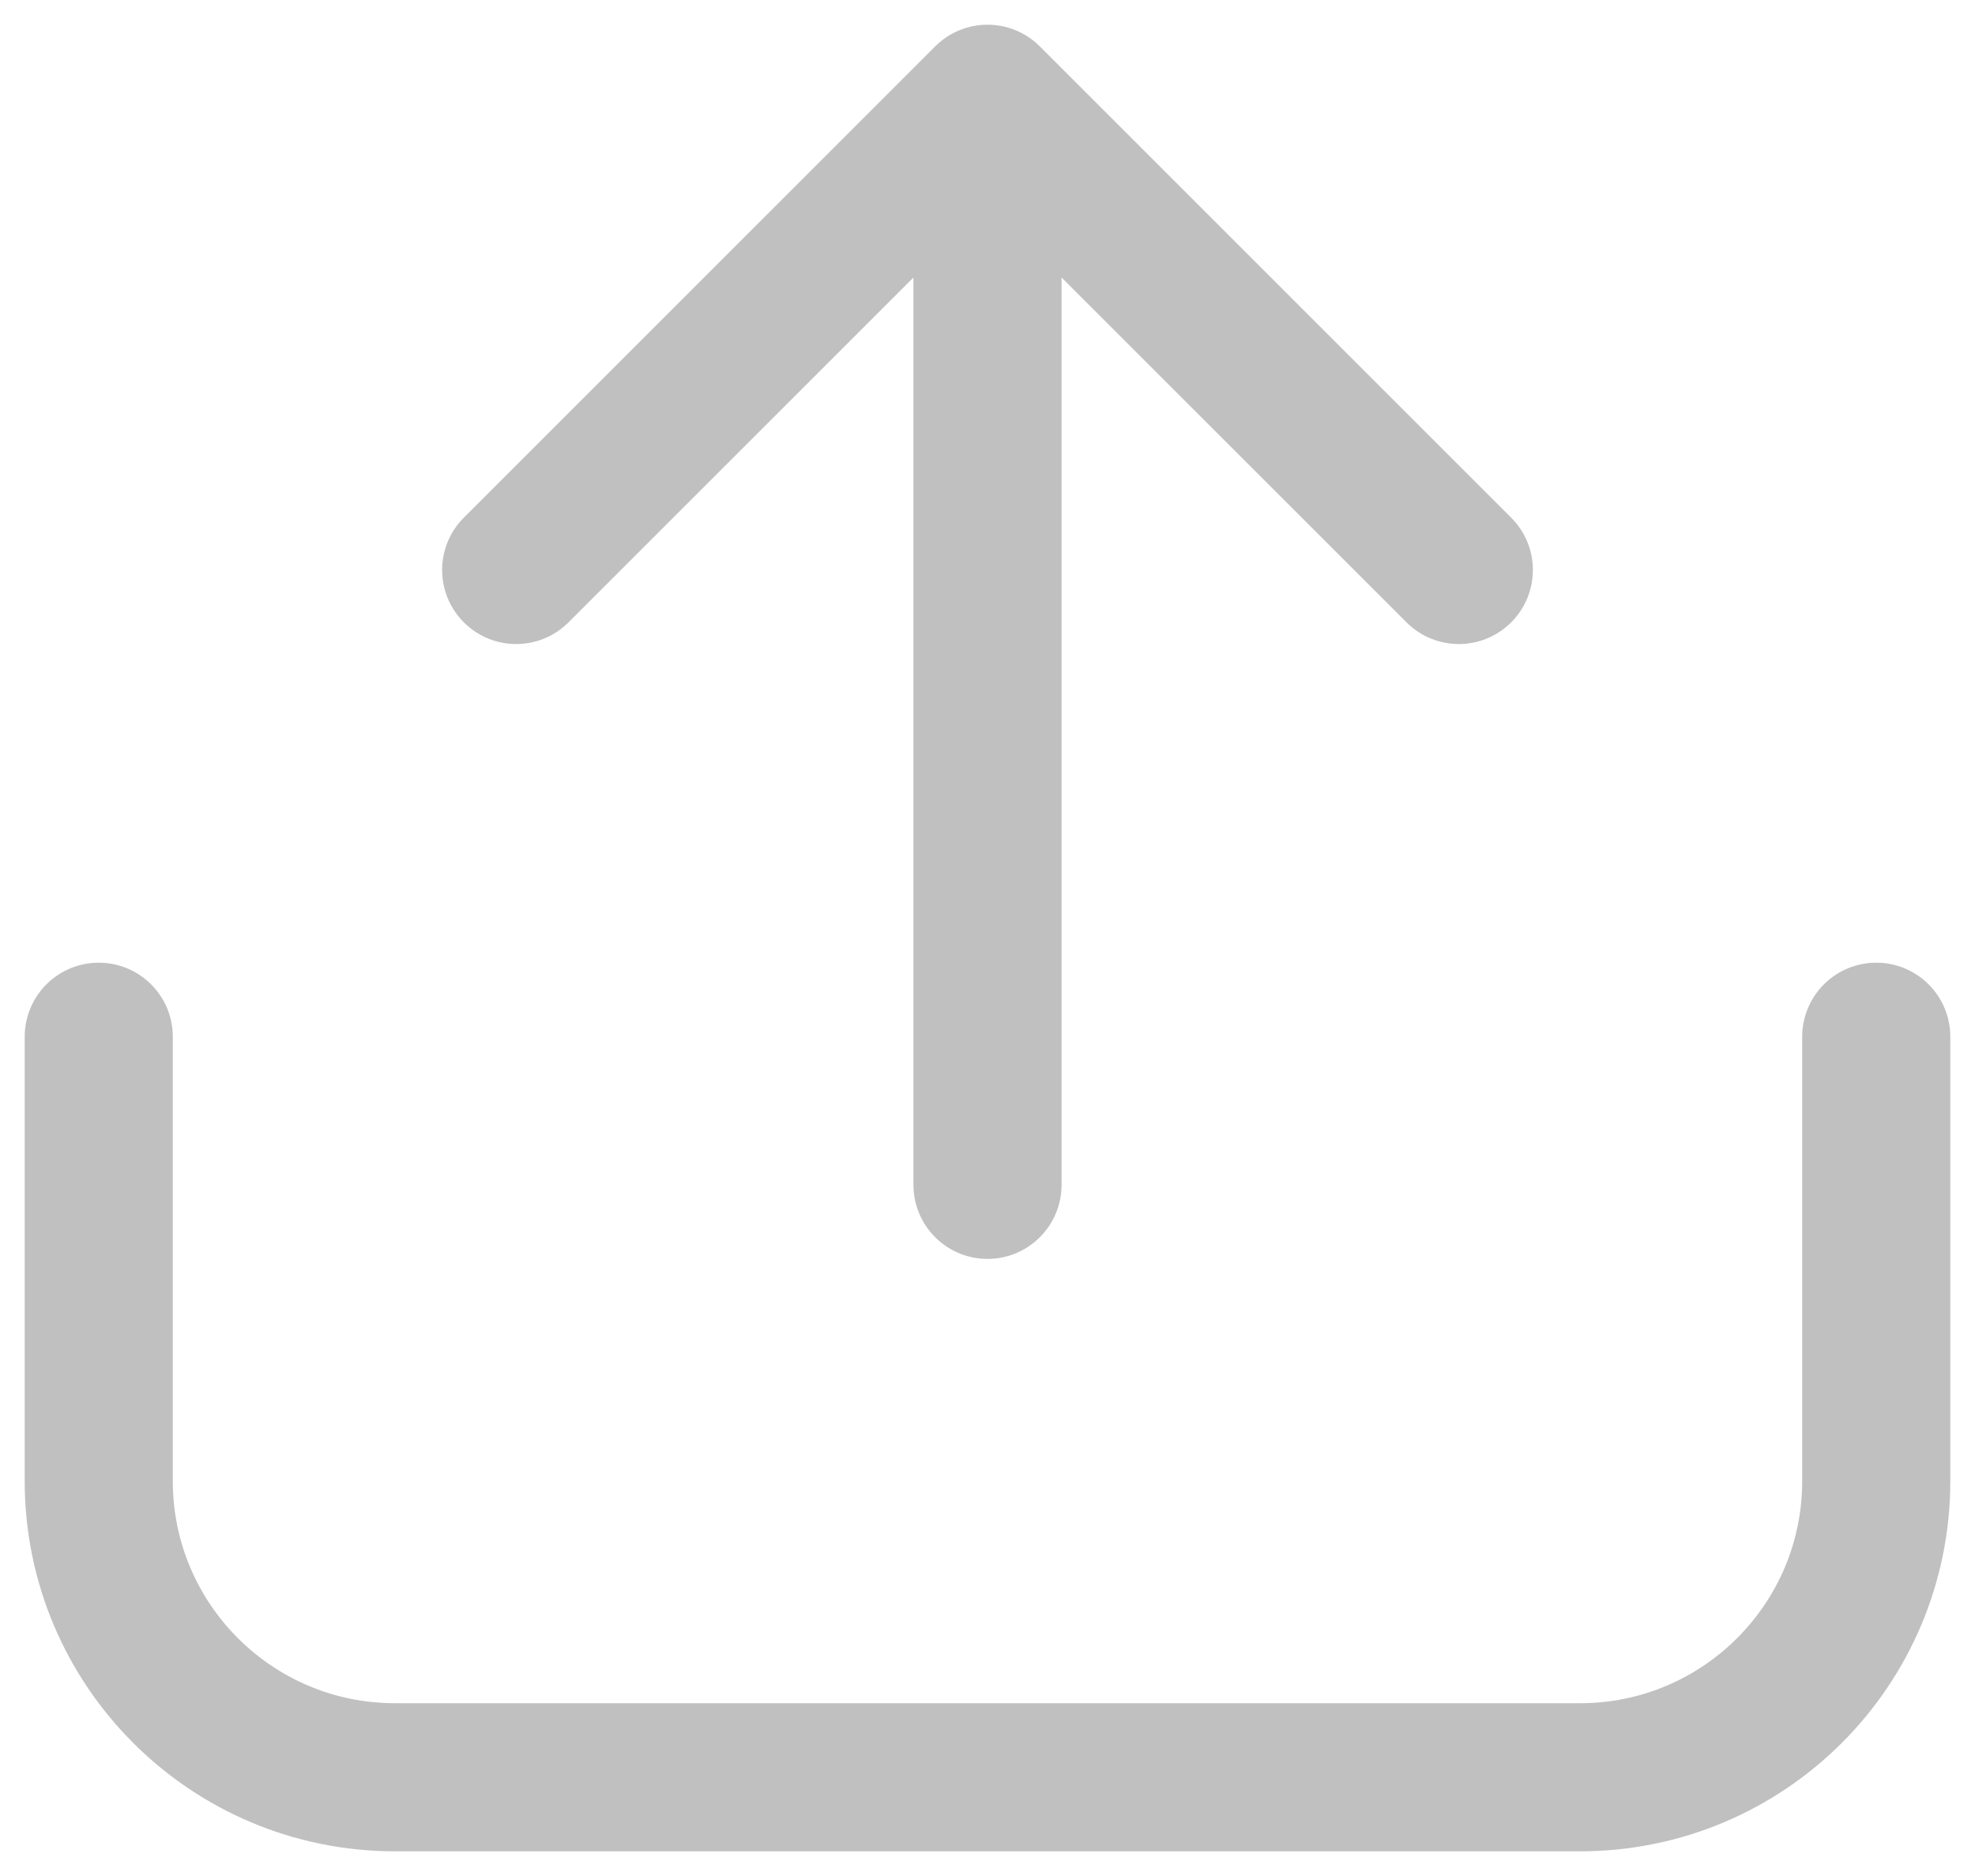
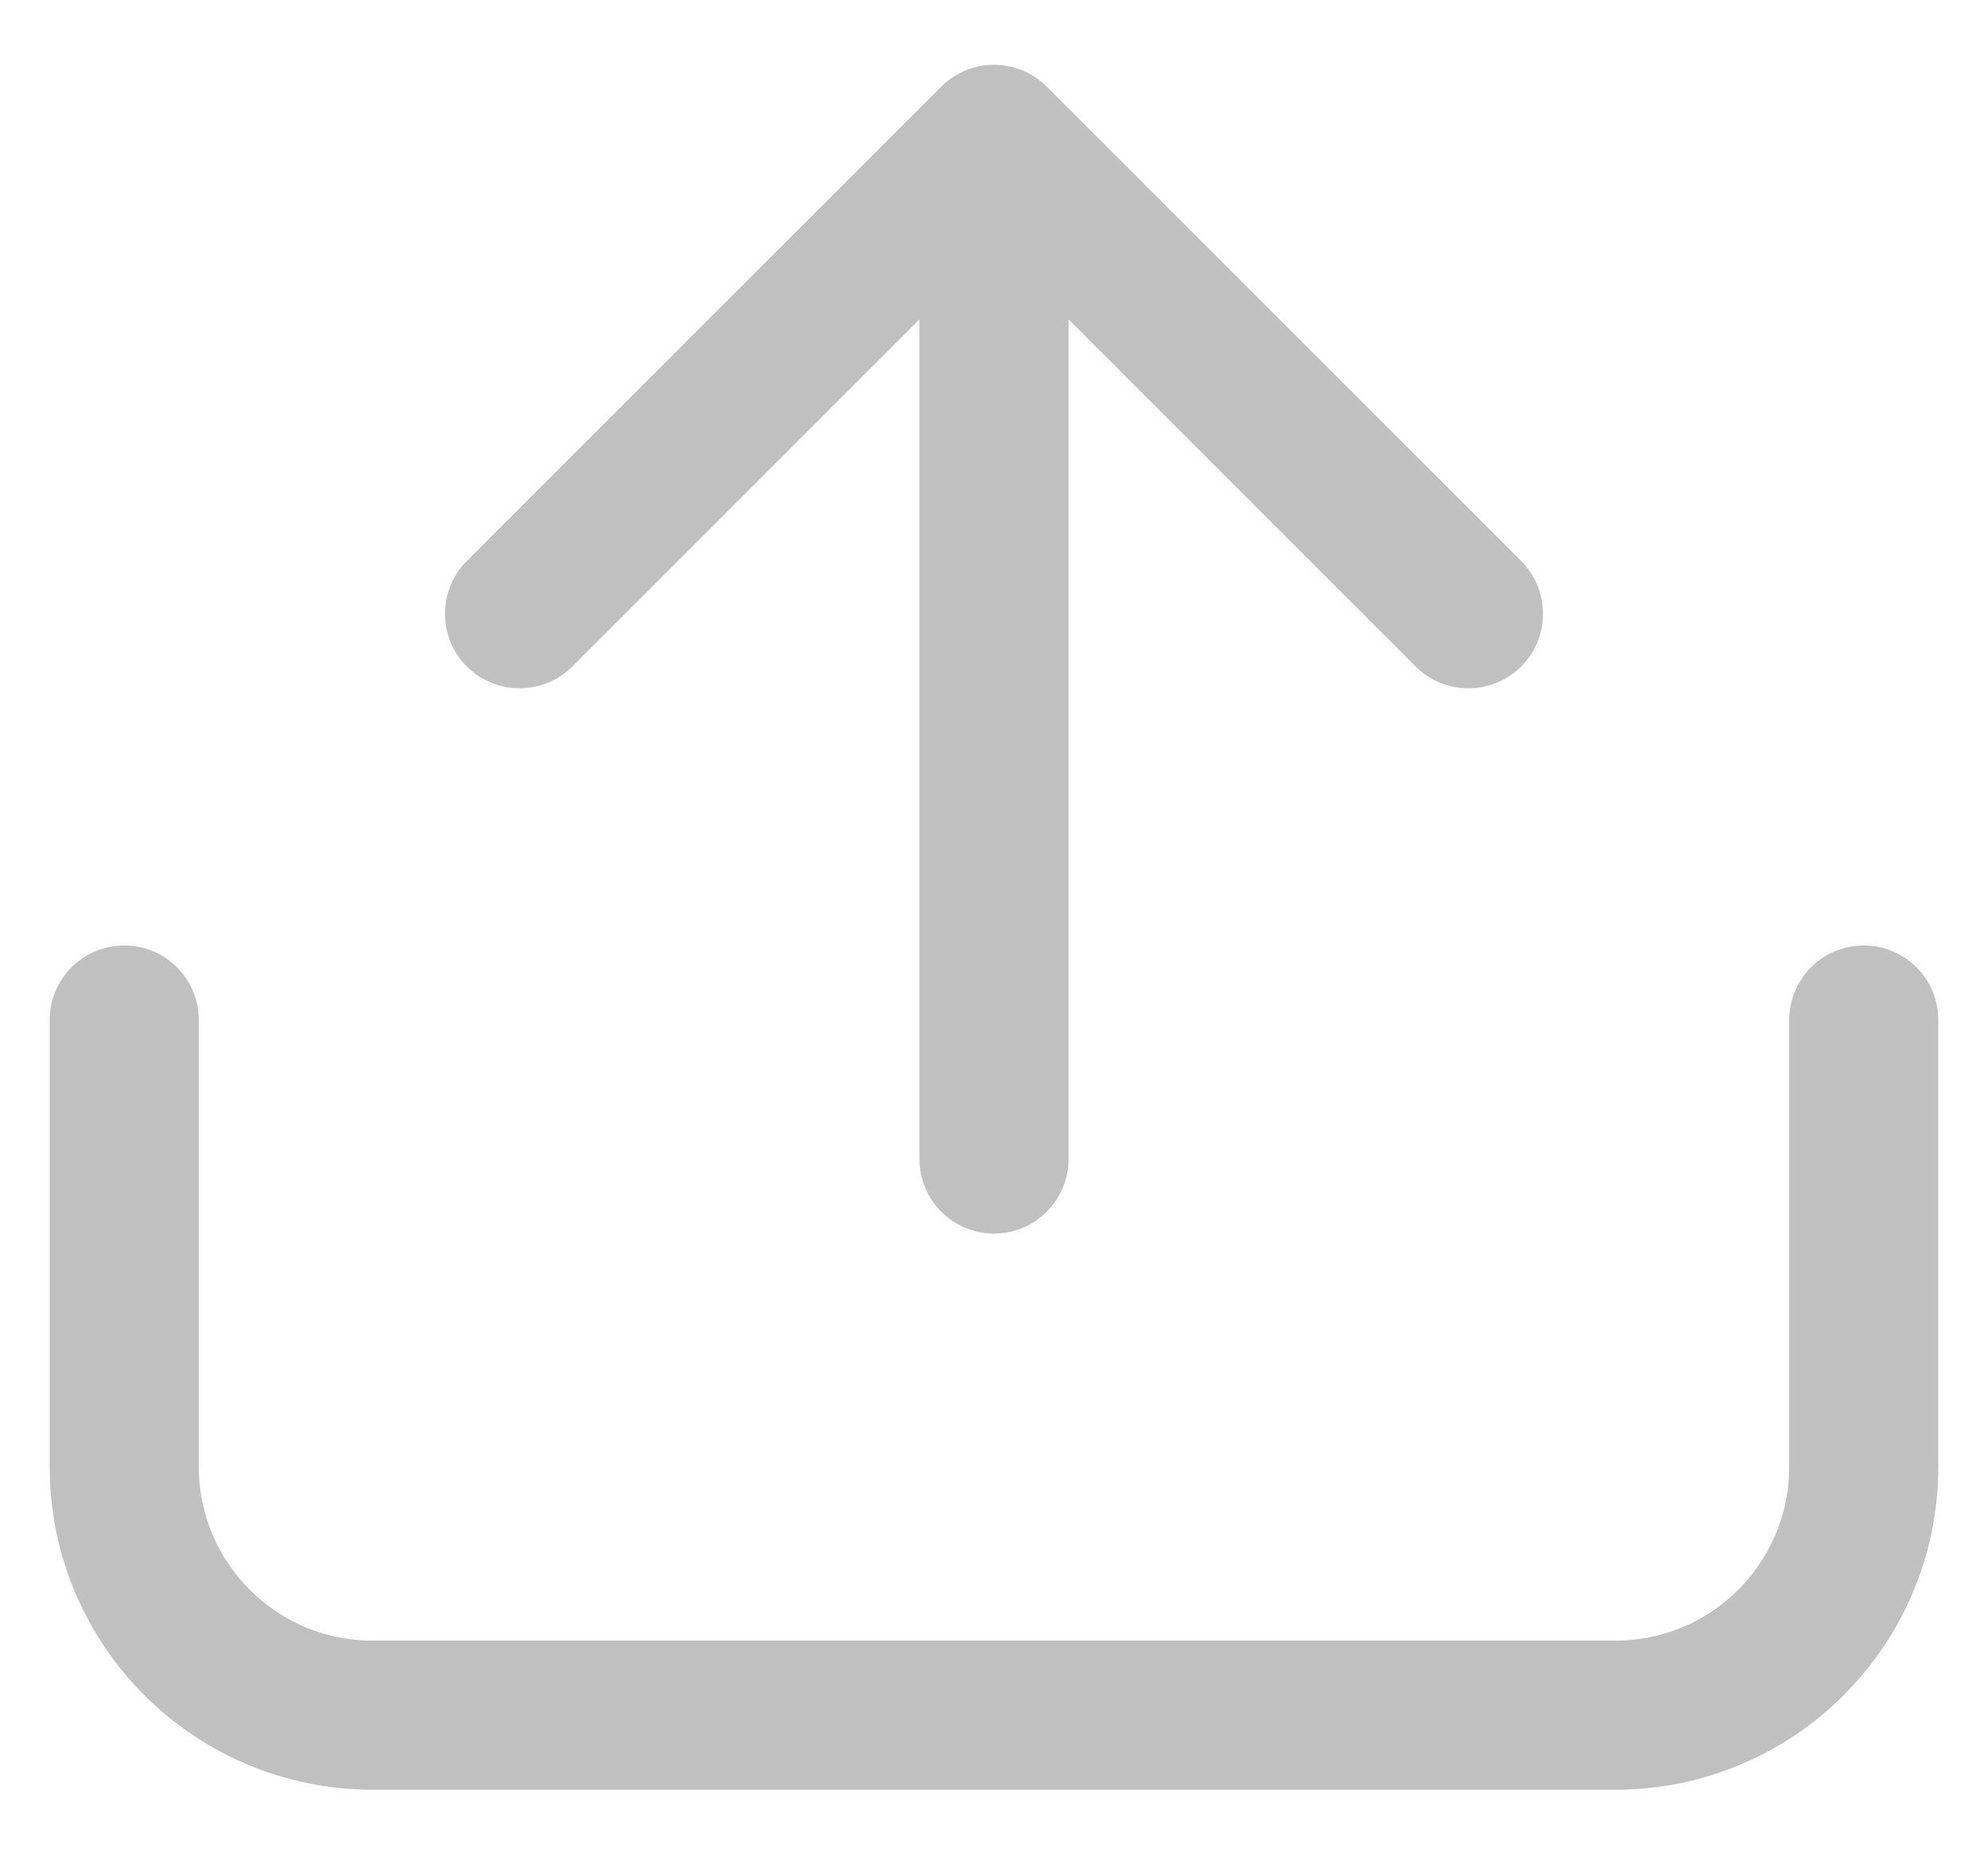
- <svg xmlns="http://www.w3.org/2000/svg" width="20" height="19" viewBox="0 0 20 19" fill="none">
-   <path d="M19 10.5V15C19 16.657 17.657 18 16 18H4C2.343 18 1 16.657 1 15V10.5" stroke="#C0C0C0" stroke-width="1.5" stroke-linecap="round" />
-   <path d="M9.25 12C9.25 12.414 9.586 12.75 10 12.75C10.414 12.75 10.75 12.414 10.75 12L9.25 12ZM10.53 0.47C10.237 0.177 9.763 0.177 9.47 0.47L4.697 5.243C4.404 5.536 4.404 6.01 4.697 6.303C4.99 6.596 5.464 6.596 5.757 6.303L10 2.061L14.243 6.303C14.536 6.596 15.01 6.596 15.303 6.303C15.596 6.01 15.596 5.536 15.303 5.243L10.53 0.47ZM10.75 12L10.75 1L9.25 1L9.25 12L10.75 12Z" fill="#C0C0C0" />
+ <svg xmlns="http://www.w3.org/2000/svg" width="16" height="15" viewBox="0 0 16 15" fill="none">
+   <path d="M15 8.209V11.804C15 12.909 14.105 13.804 13 13.804H3C1.895 13.804 1 12.909 1 11.804V8.209" stroke="#C0C0C0" stroke-width="1.2" stroke-linecap="round" />
+   <path d="M7.4 9.328C7.4 9.659 7.669 9.928 8 9.928C8.331 9.928 8.6 9.659 8.6 9.328L7.4 9.328ZM8.424 0.697C8.19 0.463 7.81 0.463 7.576 0.697L3.757 4.515C3.523 4.75 3.523 5.129 3.757 5.364C3.992 5.598 4.372 5.598 4.606 5.364L8 1.97L11.394 5.364C11.628 5.598 12.008 5.598 12.243 5.364C12.477 5.129 12.477 4.75 12.243 4.515L8.424 0.697ZM8.6 9.328L8.6 1.121L7.4 1.121L7.4 9.328L8.6 9.328Z" fill="#C0C0C0" />
</svg>
